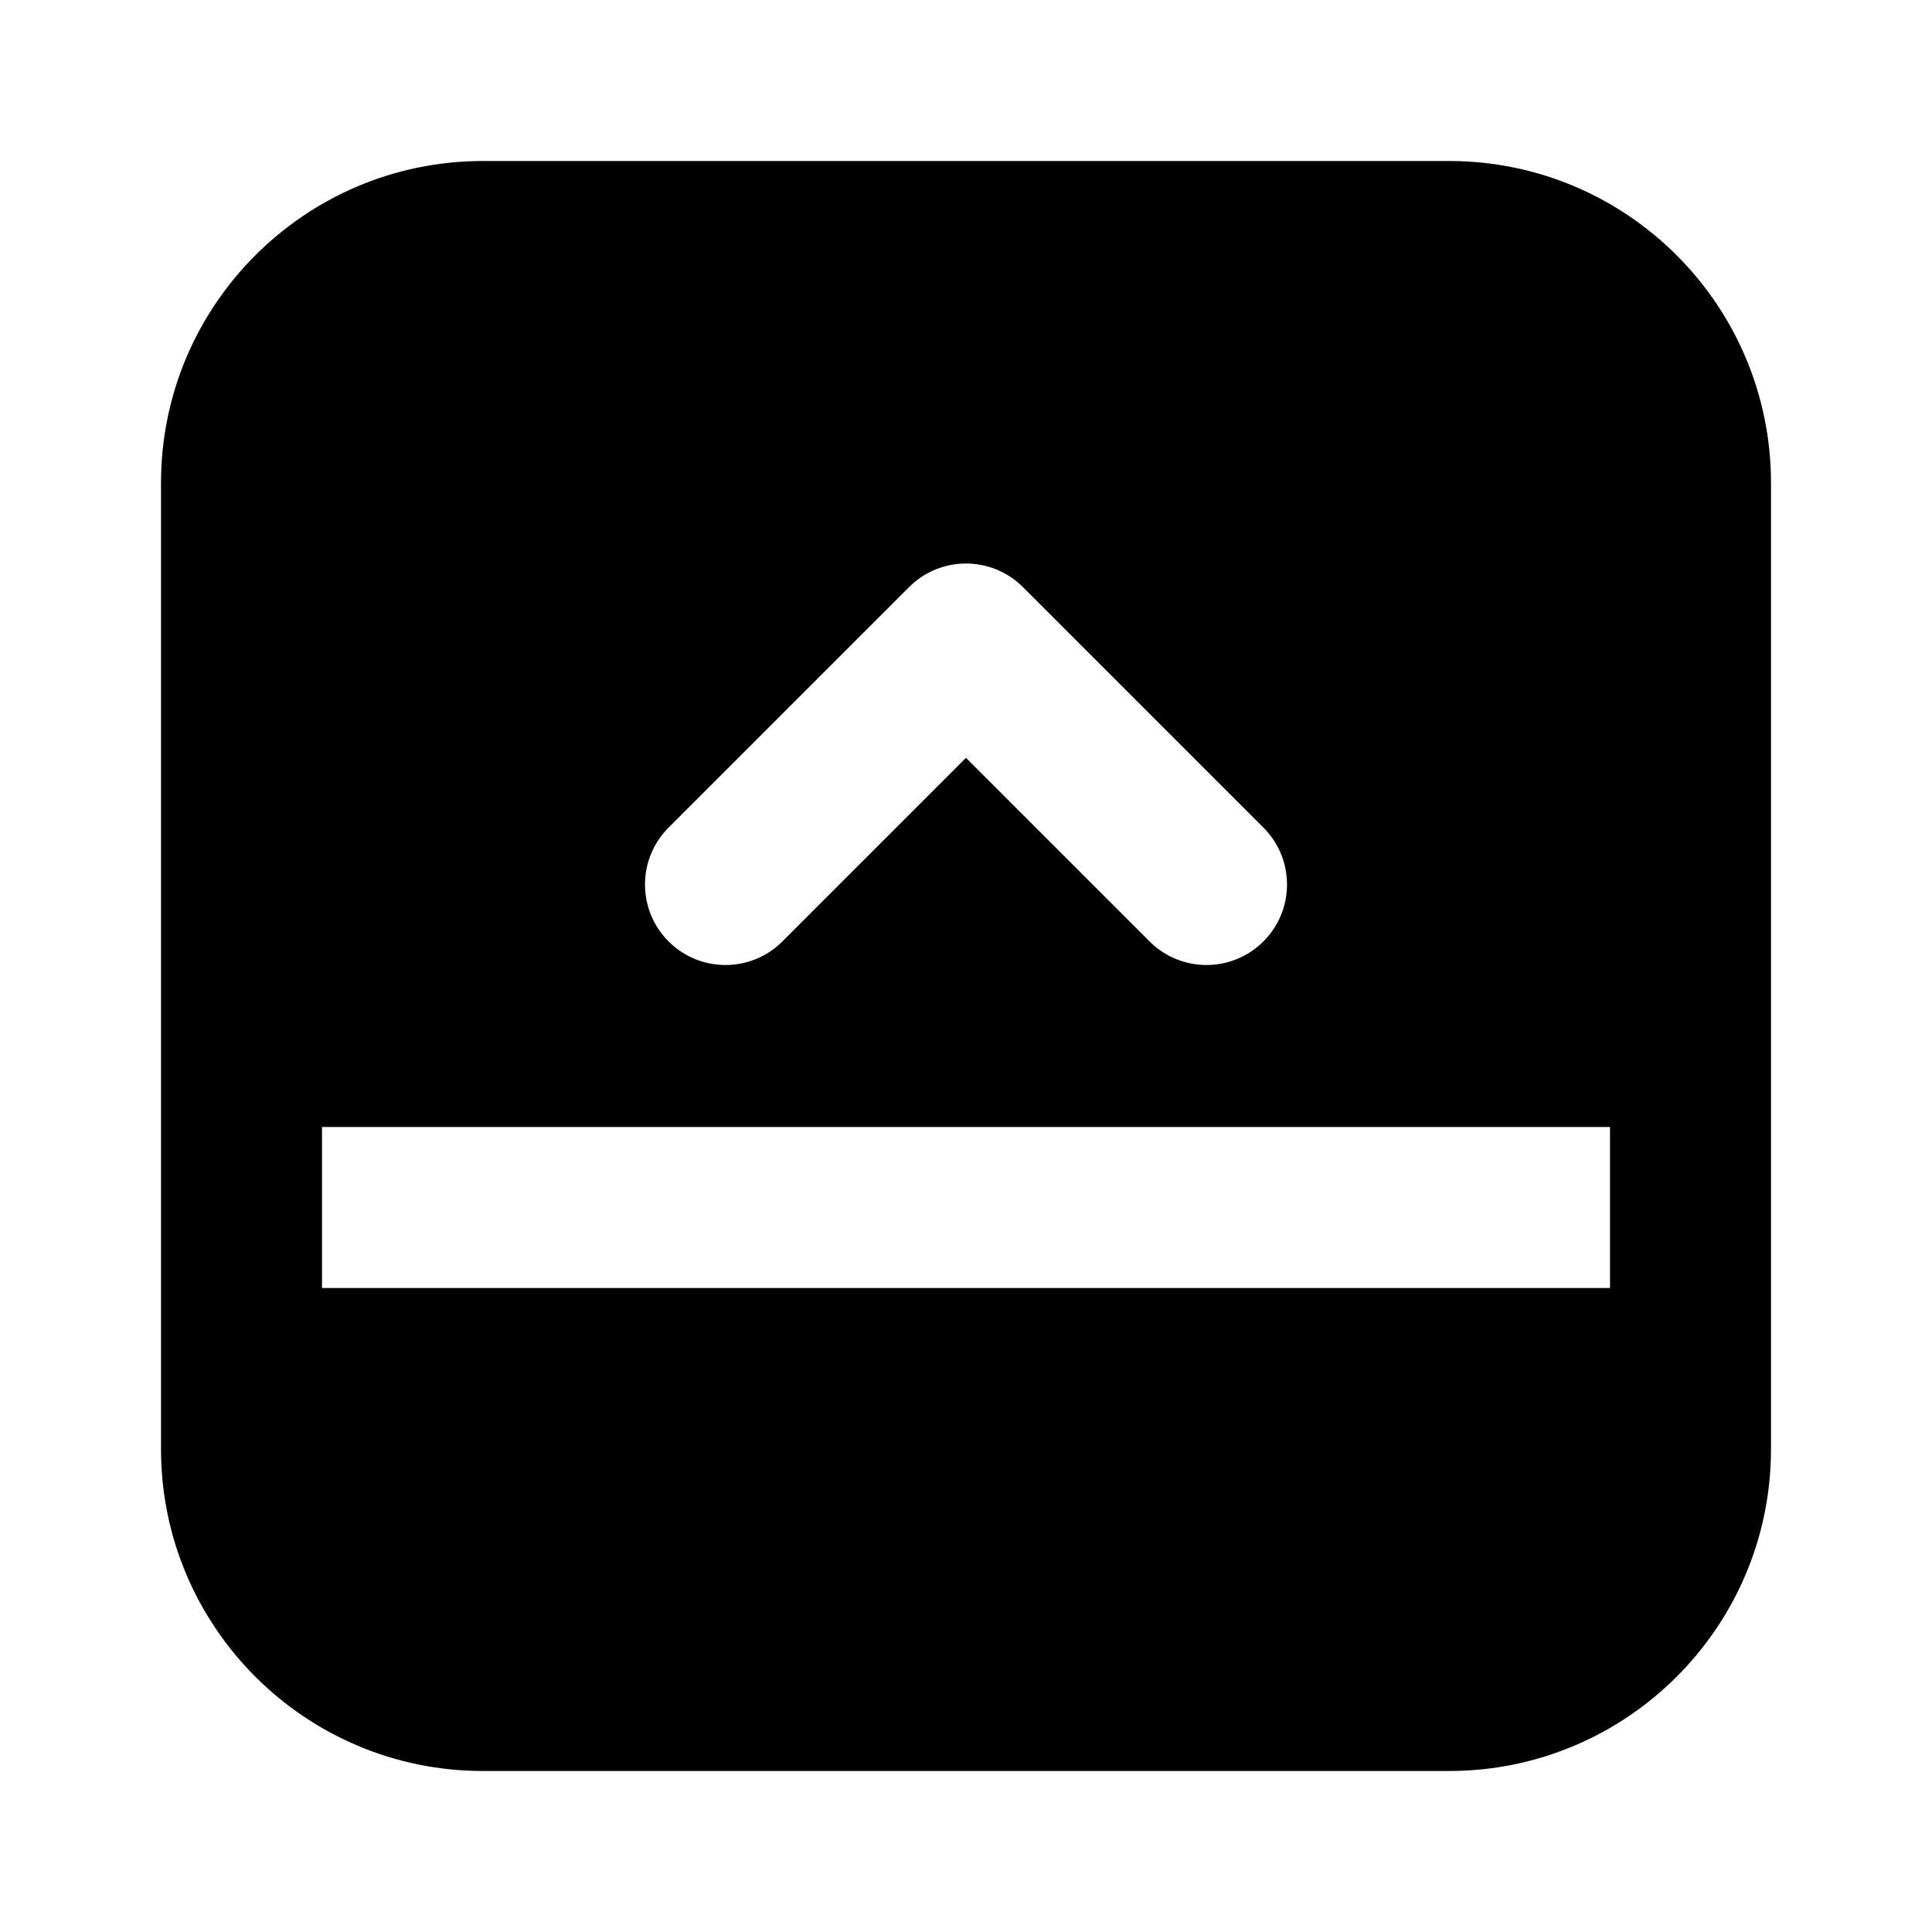
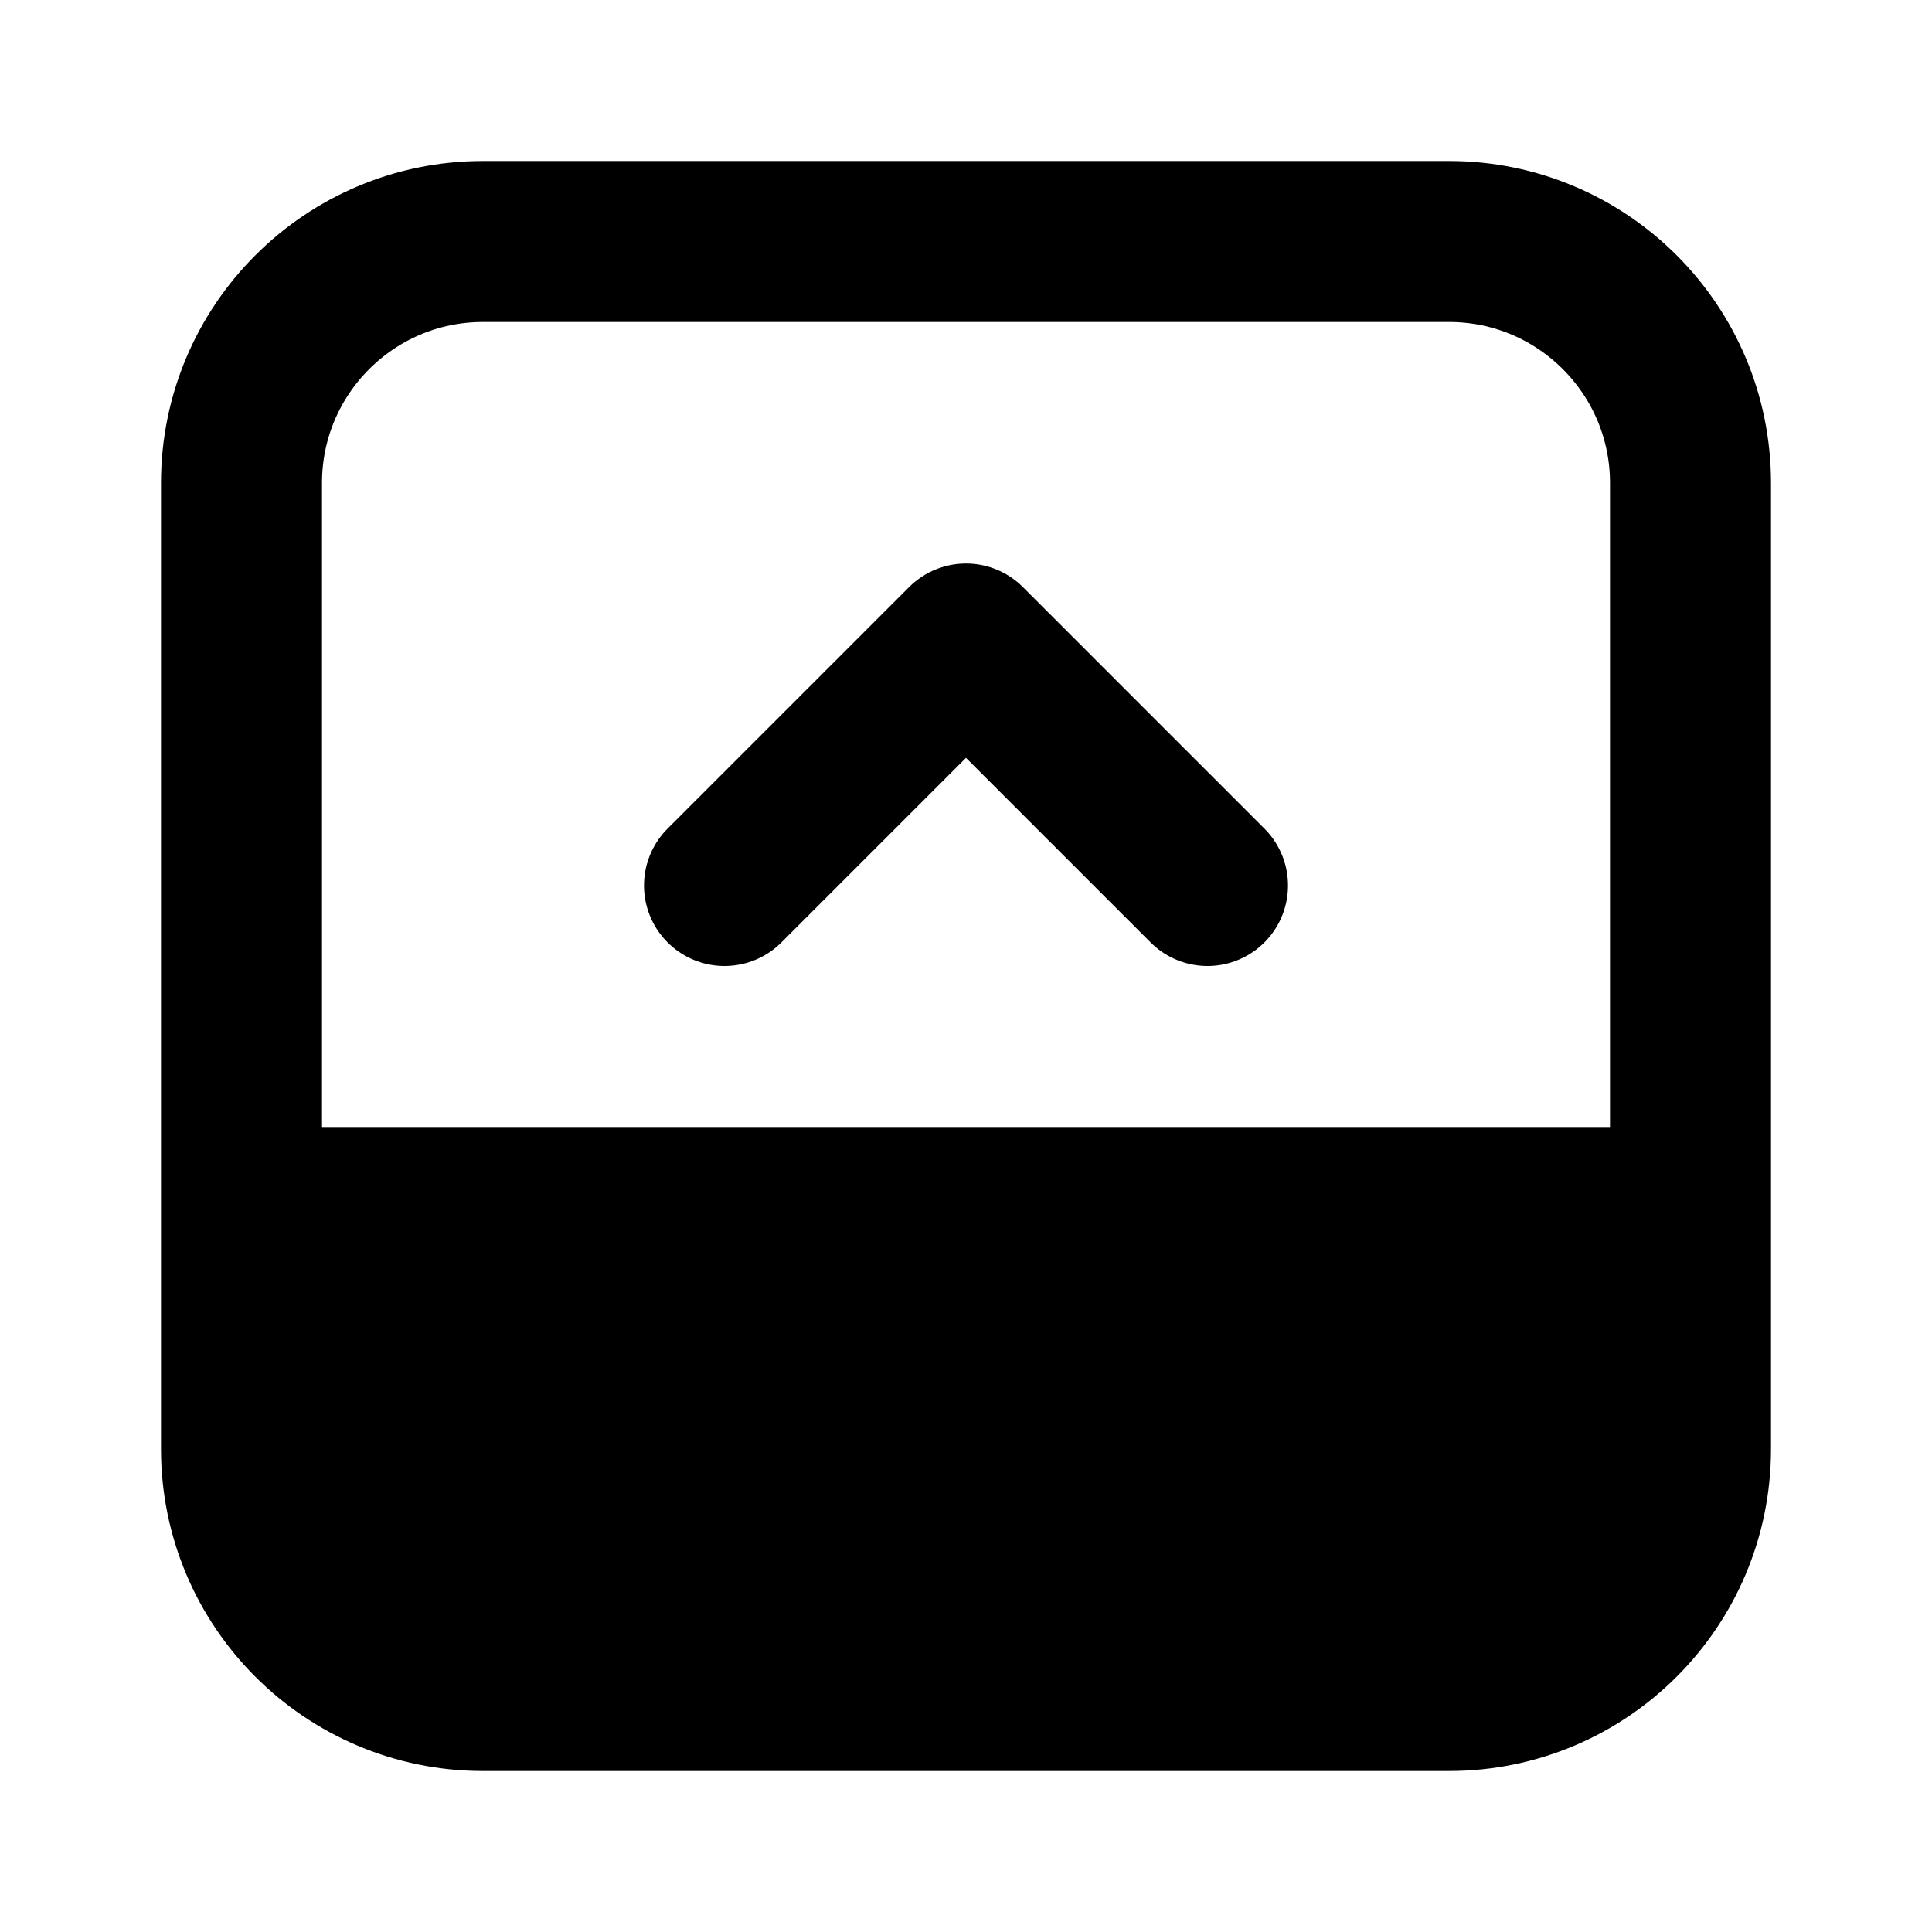
- <svg xmlns="http://www.w3.org/2000/svg" width="24" height="24" fill="none" aria-hidden="true" viewBox="0 0 24 24">
-   <path fill="currentColor" d="M18 2a4 4 0 0 1 4 4v12a4 4 0 0 1-4 4H6a4 4 0 0 1-4-4V6a4 4 0 0 1 4-4zM4 14v2h16v-2zm4.293-3.707a1 1 0 0 0 1.414 1.414L12 9.414l2.293 2.293a1 1 0 0 0 1.414-1.414l-3-3a1 1 0 0 0-1.414 0z" />
+ <svg xmlns="http://www.w3.org/2000/svg" width="24" height="24" fill="none" stroke="currentColor" stroke-linecap="round" stroke-linejoin="round" stroke-width="2" aria-hidden="true" viewBox="0 0 24 24">
+   <path fill="currentColor" stroke="none" d="M3 15h18v3a3 3 0 0 1-3 3H6a3 3 0 0 1-3-3z" />
+   <path d="M6 3h12a3 3 0 0 1 3 3v12a3 3 0 0 1-3 3H6a3 3 0 0 1-3-3V6a3 3 0 0 1 3-3M3 15h18M9 11l3-3 3 3" />
</svg>
